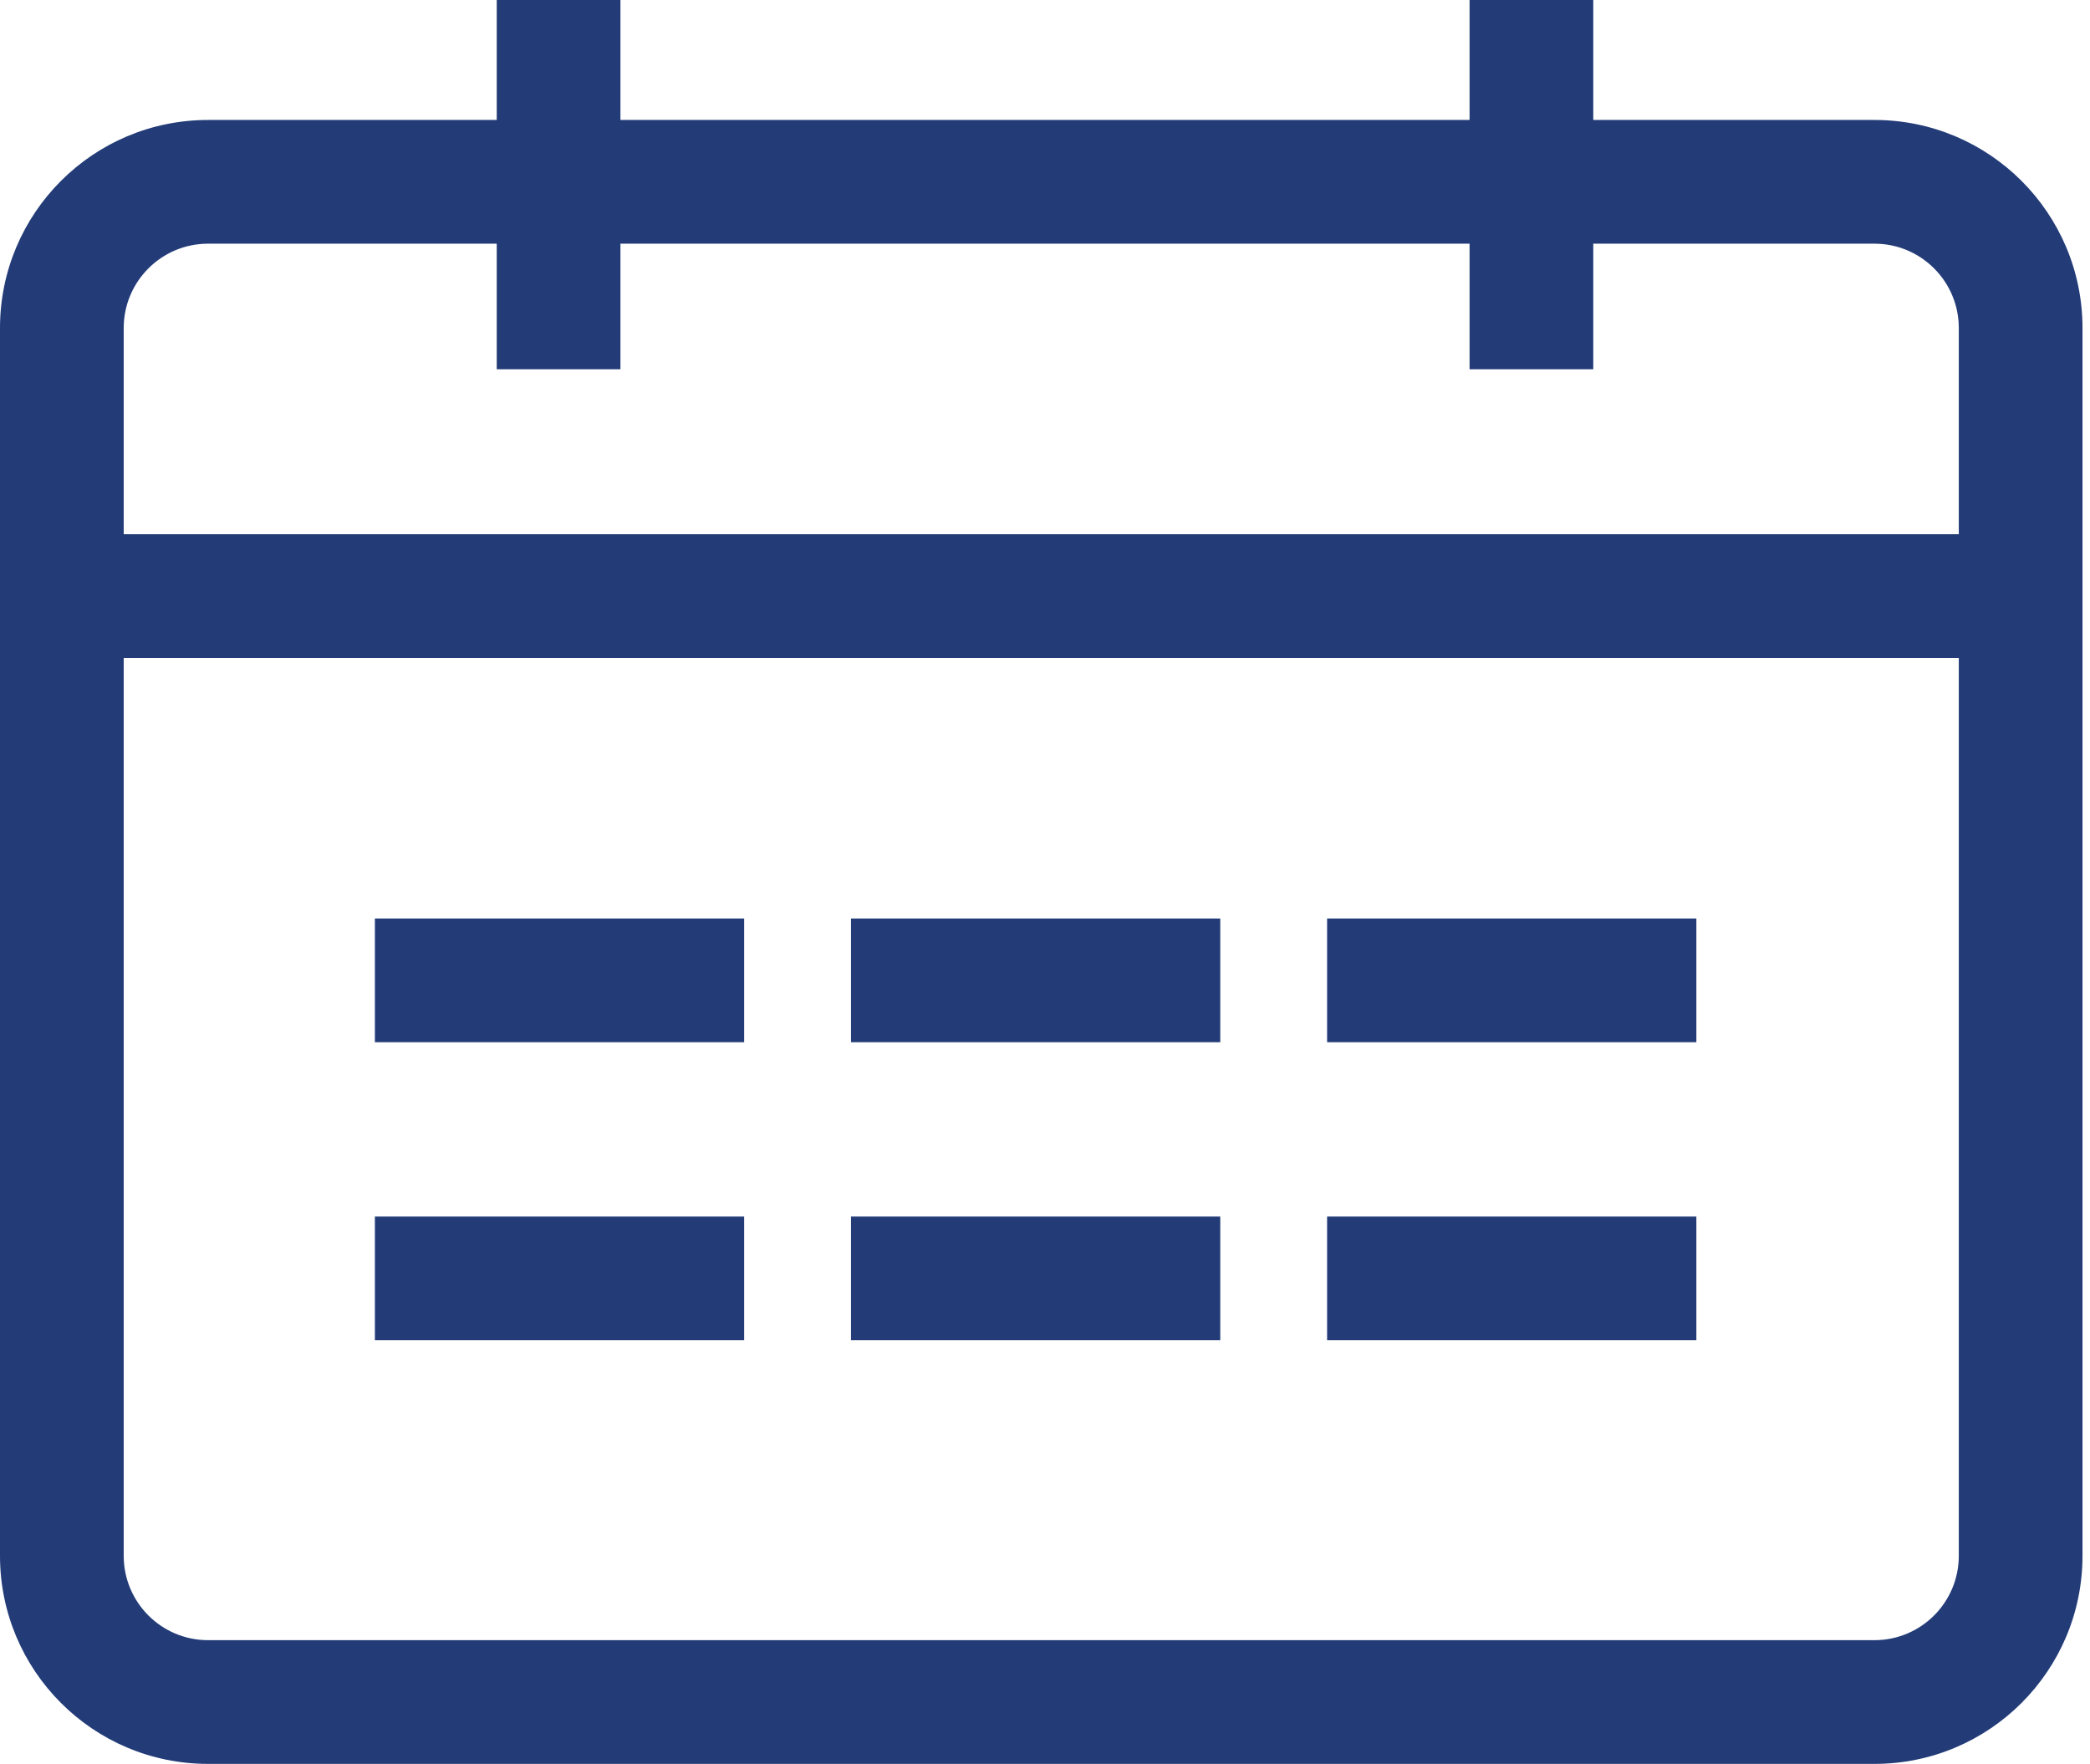
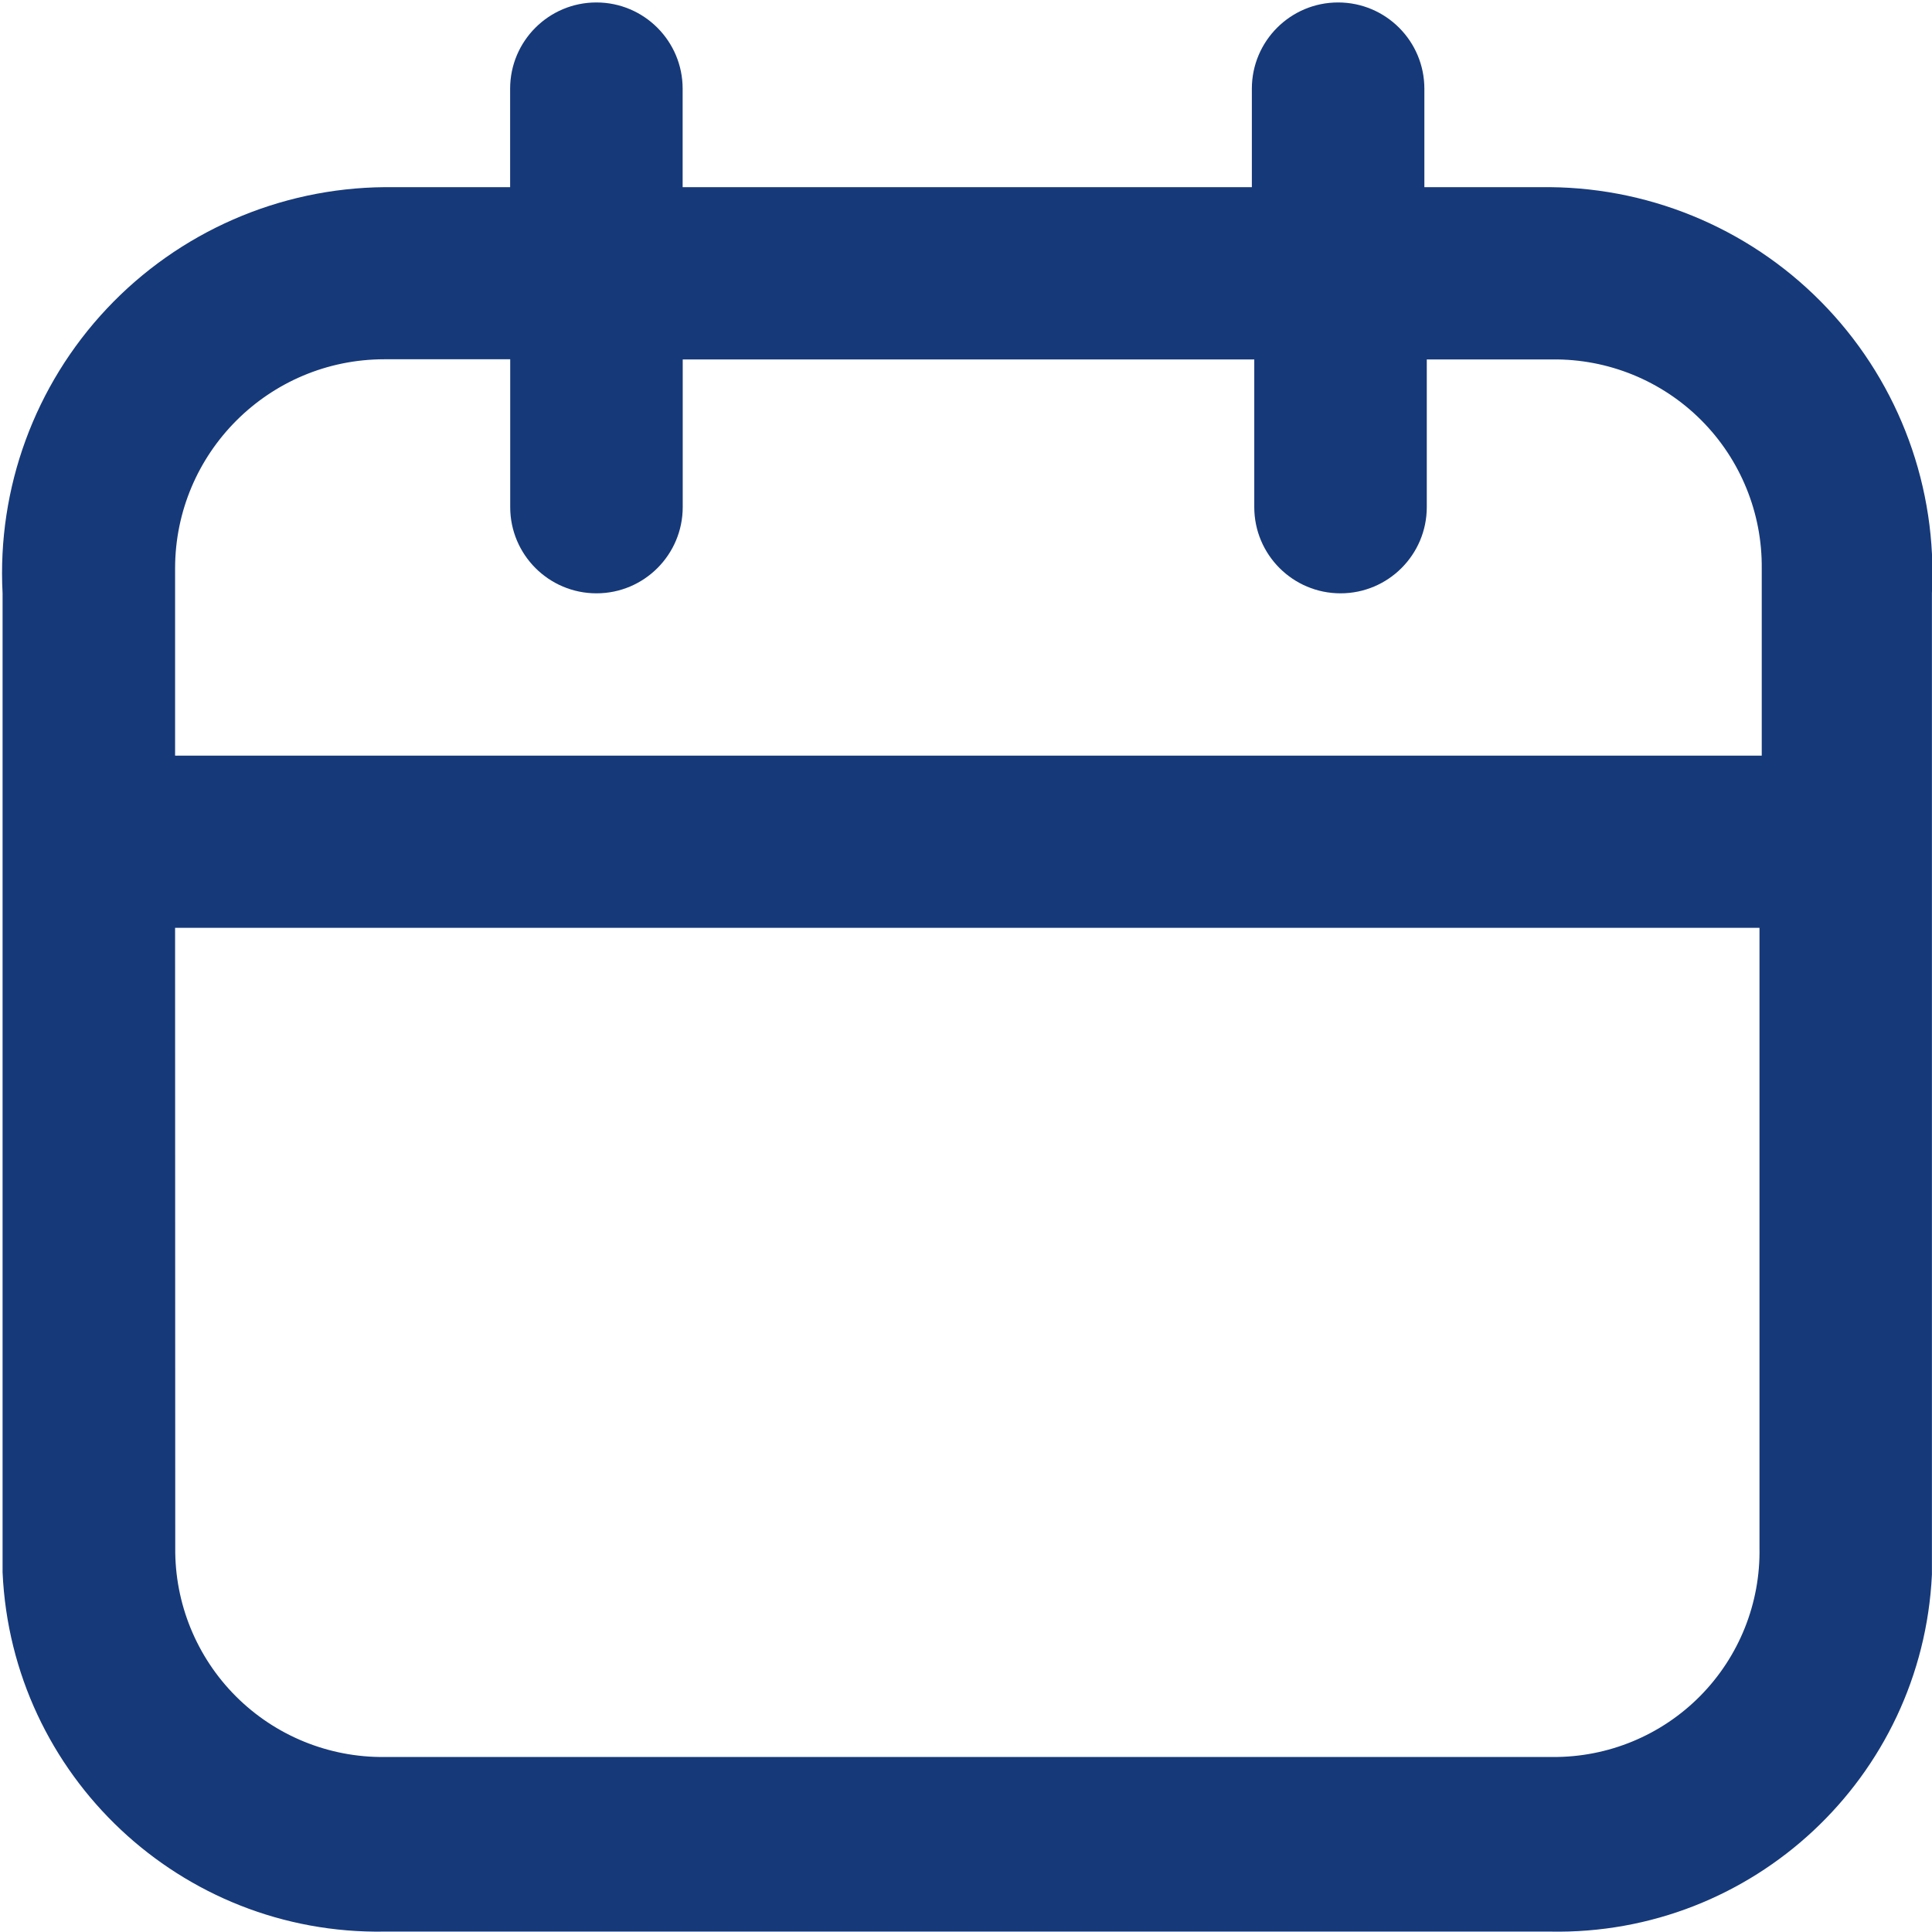
- <svg xmlns="http://www.w3.org/2000/svg" viewBox="0 0 11.15 9.41">
+ <svg xmlns="http://www.w3.org/2000/svg" width="24" height="24" viewBox="0 0 24 24">
  <defs>
-     <style>.cls-1{fill:#233c78;}</style>
+     <clipPath id="clip-path">
+       <rect id="Rectangle_1071" data-name="Rectangle 1071" width="24" height="24" transform="translate(-0.032 -0.032)" fill="#163979" />
+     </clipPath>
  </defs>
-   <g id="Layer_2" data-name="Layer 2">
-     <g id="Layer_1-2" data-name="Layer 1">
-       <path class="cls-1" d="M10,9.41H1.11A1.11,1.11,0,0,1,0,8.3V1.75A1.11,1.11,0,0,1,1.11.64H10a1.11,1.11,0,0,1,1.11,1.11V8.3A1.11,1.11,0,0,1,10,9.41ZM1.11,1.3a.45.45,0,0,0-.45.45V8.3a.45.45,0,0,0,.45.45H10a.45.45,0,0,0,.45-.45V1.75A.45.45,0,0,0,10,1.3Z" />
-       <rect class="cls-1" x="0.33" y="2.85" width="10.49" height="0.66" />
-       <rect class="cls-1" x="2.65" width="0.66" height="1.97" />
-       <rect class="cls-1" x="2" y="4.9" width="1.97" height="0.66" />
-       <rect class="cls-1" x="7.08" y="4.9" width="1.97" height="0.66" />
-       <rect class="cls-1" x="4.54" y="4.9" width="1.97" height="0.66" />
-       <rect class="cls-1" x="2" y="6.49" width="1.97" height="0.66" />
-       <rect class="cls-1" x="7.08" y="6.49" width="1.97" height="0.66" />
-       <rect class="cls-1" x="4.54" y="6.49" width="1.97" height="0.66" />
-       <rect class="cls-1" x="7.84" width="0.66" height="1.97" />
+   <g id="Group_1889" data-name="Group 1889" transform="translate(0.032 0.032)">
+     <g id="Group_1888" data-name="Group 1888" clip-path="url(#clip-path)">
+       <path id="Path_639" data-name="Path 639" d="M0,19.5a4.672,4.672,0,0,0,4.745,4.463H19.223a4.658,4.658,0,0,0,4.744-4.433V7.337a4.793,4.793,0,0,0-4.744-5.044H17.662V1.07a1.071,1.071,0,0,0-2.143,0V2.293H8.448V1.07a1.071,1.071,0,0,0-2.143,0V2.293H4.745A4.793,4.793,0,0,0,0,7.337ZM2.143,9.049V7.031a2.6,2.6,0,0,1,2.6-2.6H6.306V6.267a1.071,1.071,0,0,0,2.143,0V4.433h7.1V6.267a1.071,1.071,0,0,0,2.143,0V4.433h1.561a2.572,2.572,0,0,1,2.6,2.6V9.355H2.143Zm0,2.751v-.306H21.825v7.7a2.552,2.552,0,0,1-2.571,2.6H4.745a2.573,2.573,0,0,1-2.6-2.6Z" fill="#163979" />
    </g>
  </g>
</svg>
